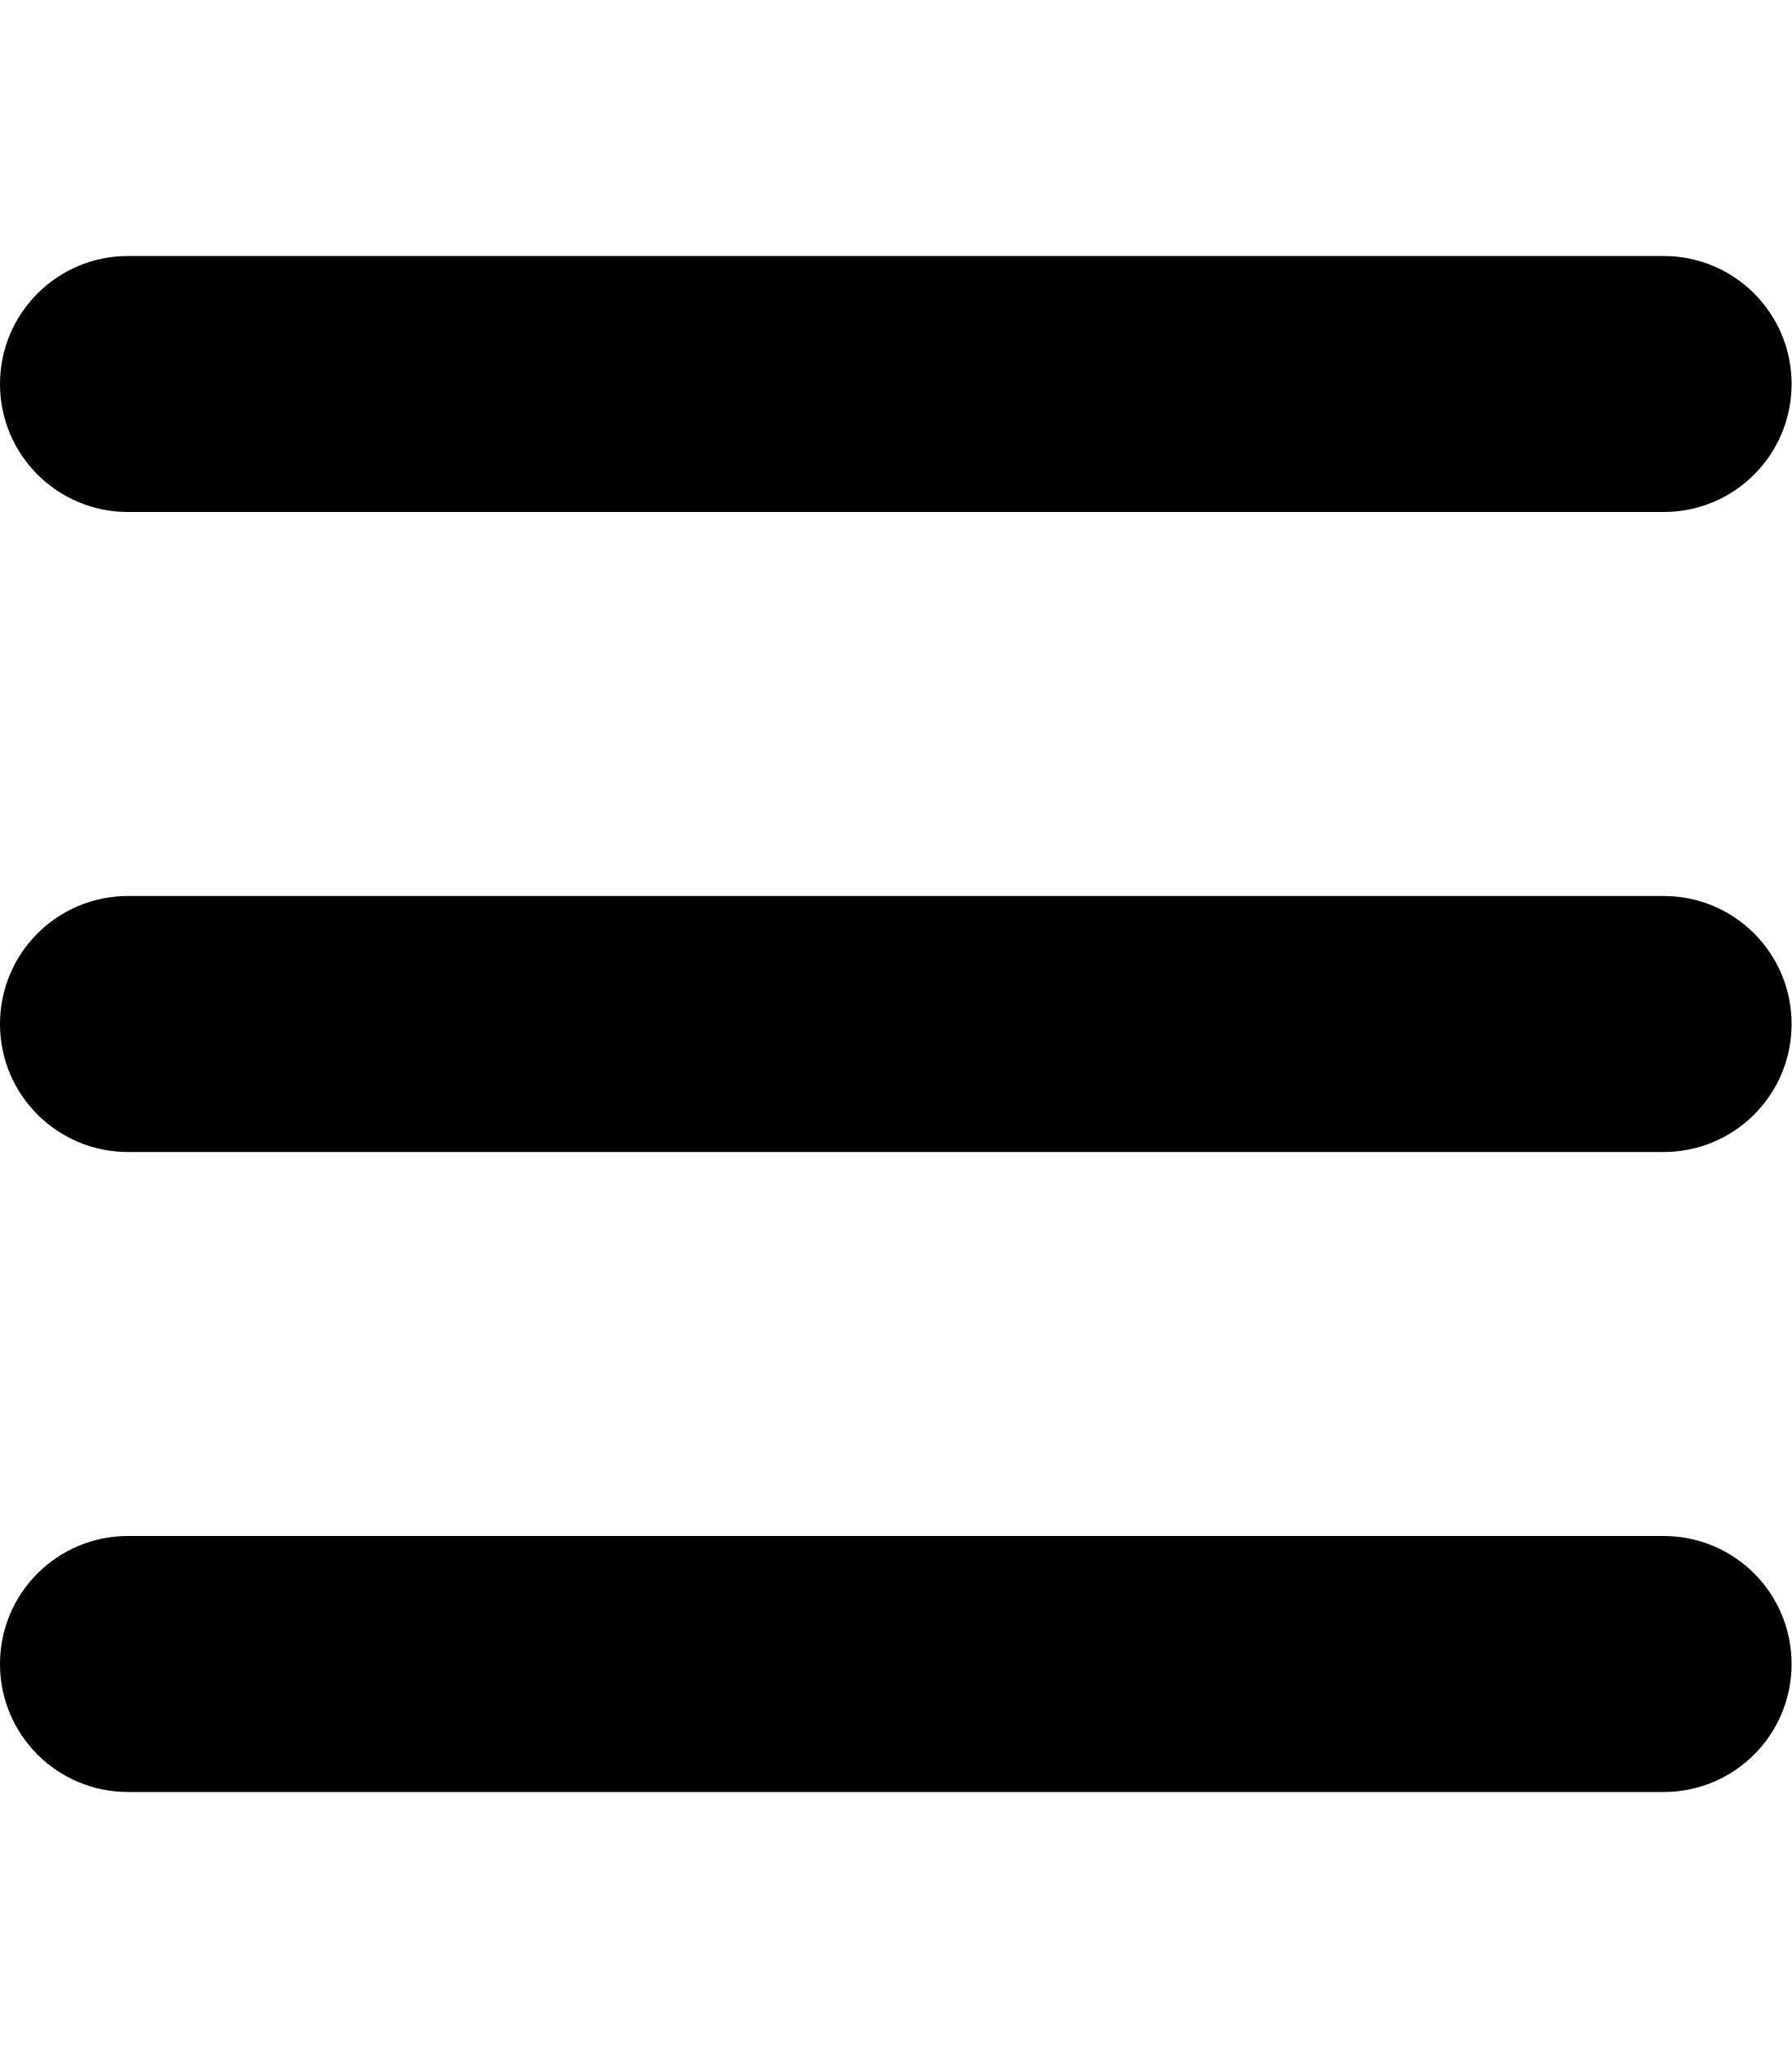
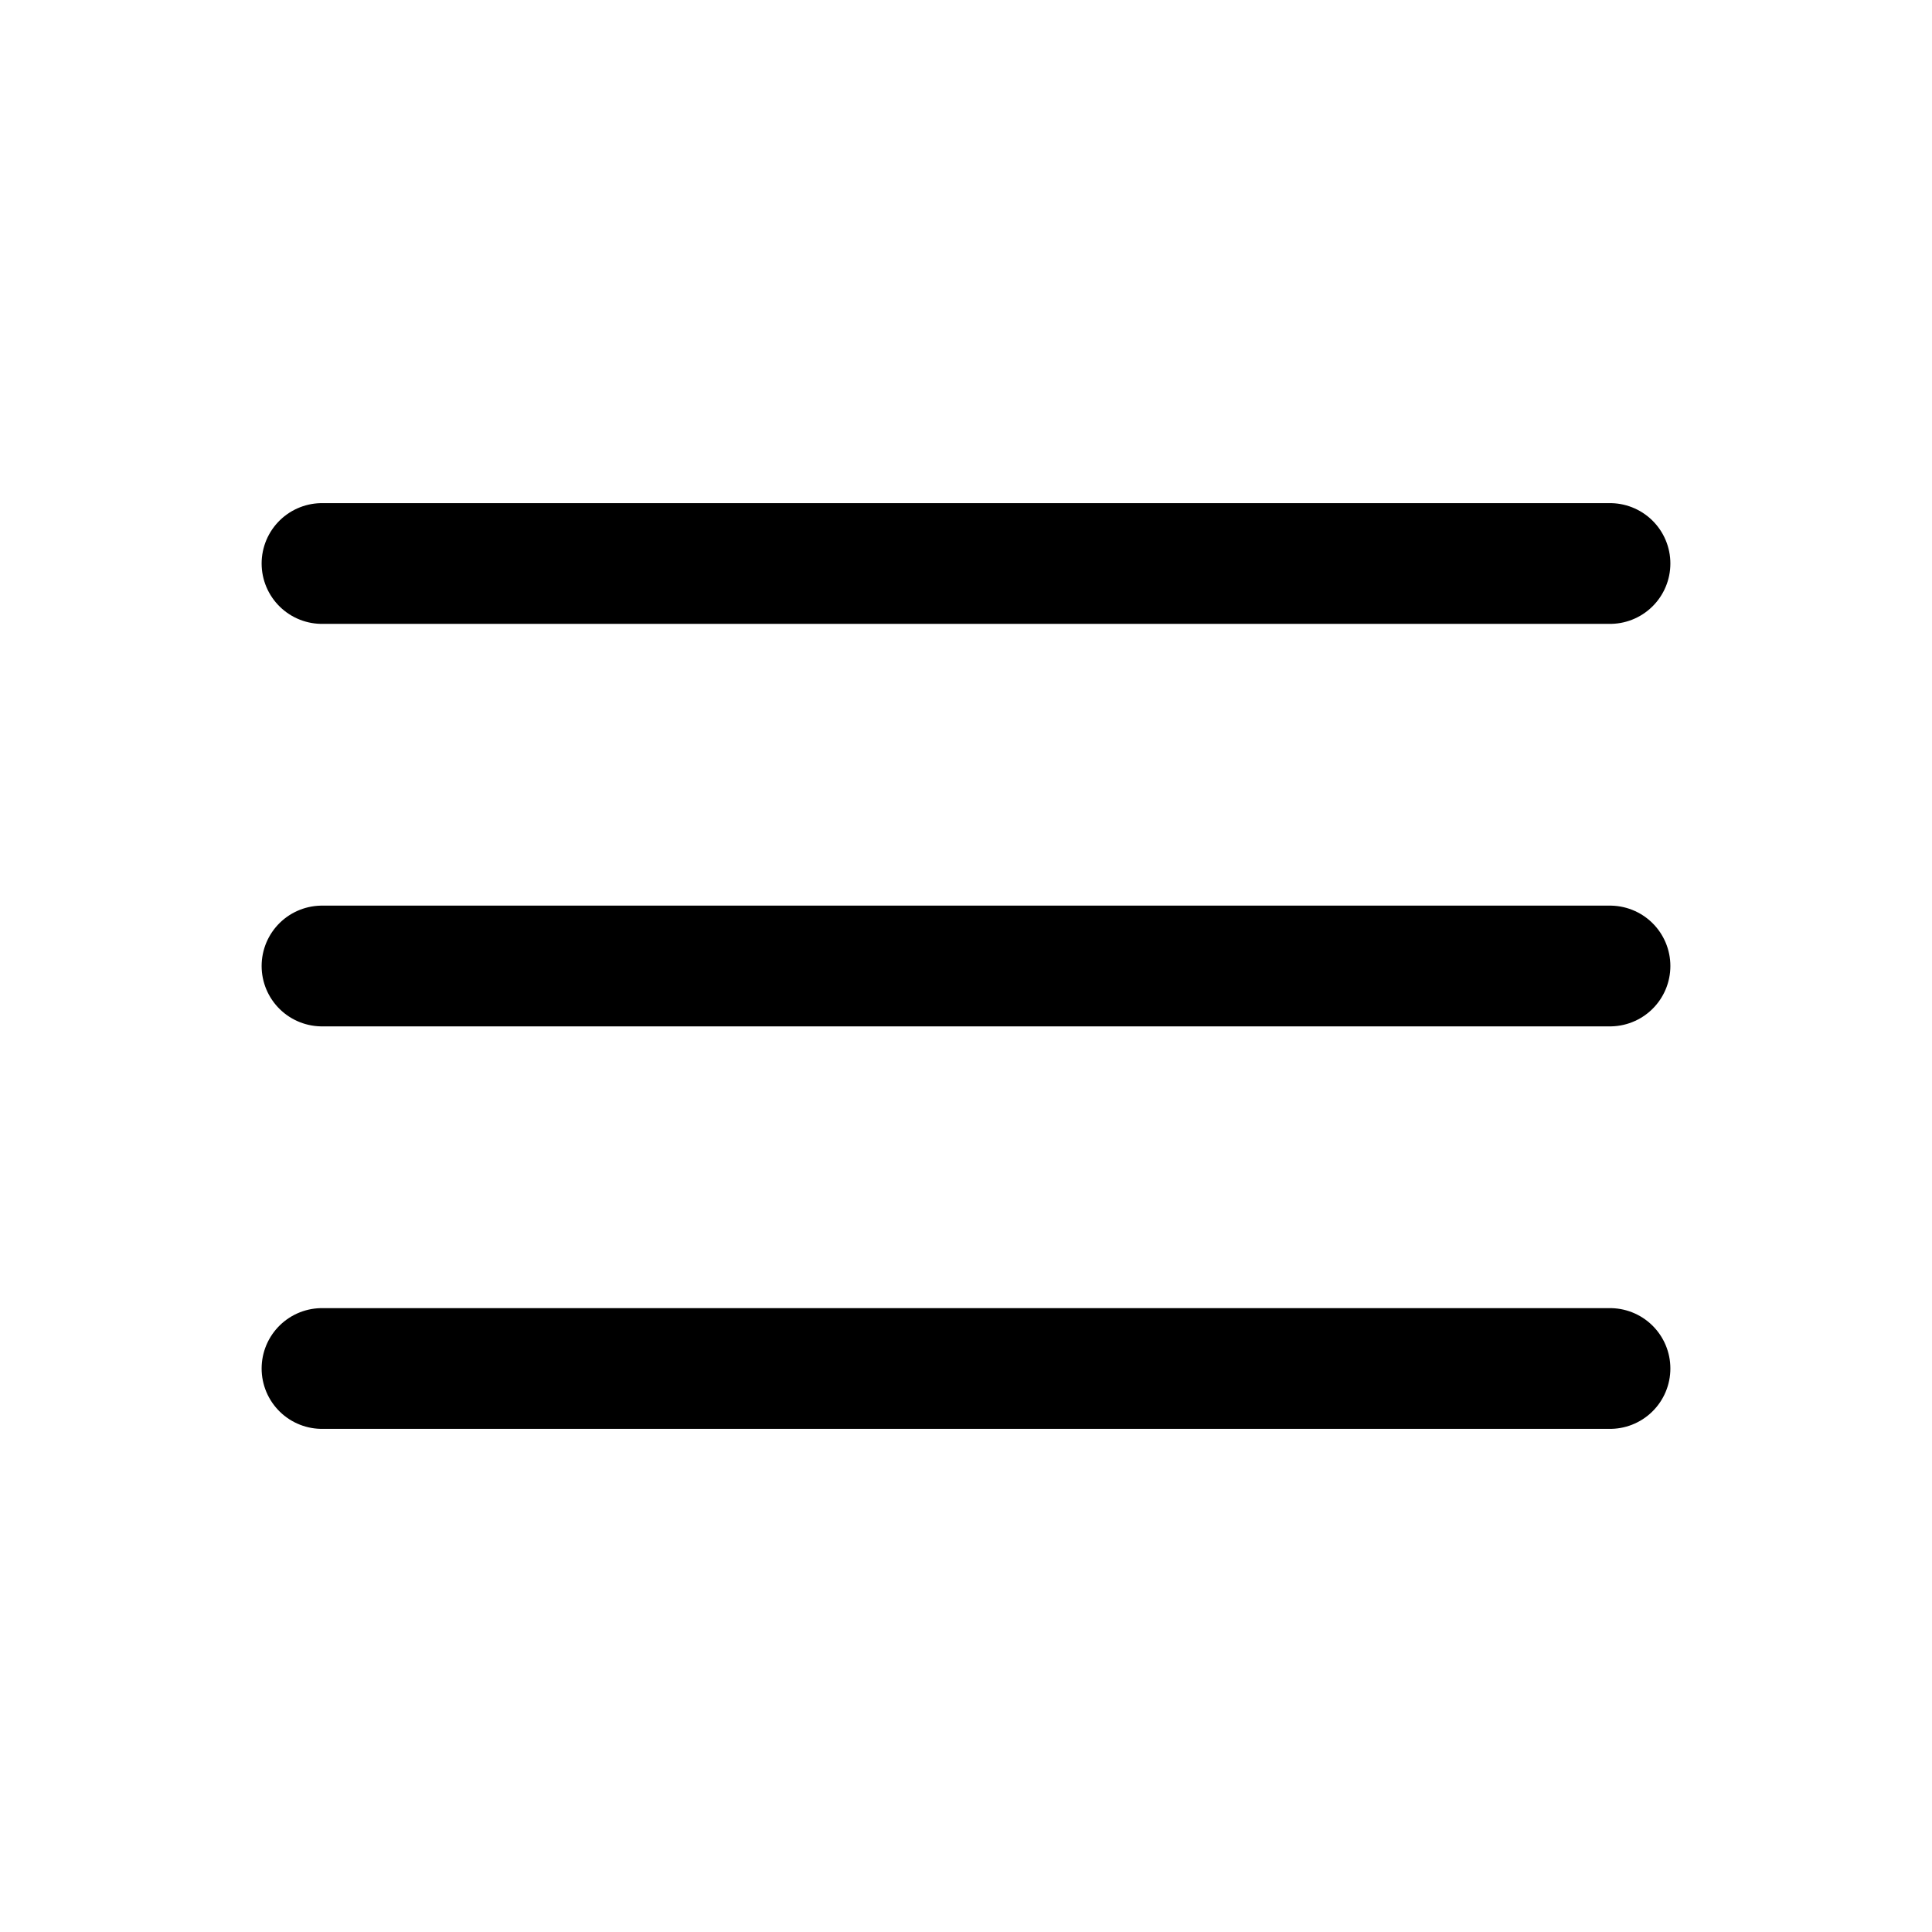
- <svg xmlns="http://www.w3.org/2000/svg" viewBox="0 0 448 512">
-   <path fill="currentColor" d="M0 96C0 78.33 14.33 64 32 64H416C433.7 64 448 78.33 448 96C448 113.7 433.7 128 416 128H32C14.33 128 0 113.7 0 96zM0 256C0 238.3 14.33 224 32 224H416C433.7 224 448 238.3 448 256C448 273.7 433.7 288 416 288H32C14.33 288 0 273.7 0 256zM416 448H32C14.33 448 0 433.7 0 416C0 398.3 14.33 384 32 384H416C433.7 384 448 398.3 448 416C448 433.7 433.7 448 416 448z" />
+ <svg xmlns="http://www.w3.org/2000/svg" width="24px" height="24px" viewBox="0 0 24 24" fill="none">
+   <path fill="currentColor" d="M4 7H20M4 12H20M4 17H20" stroke="currentColor" stroke-width="1.5" stroke-linecap="round" stroke-linejoin="round" />
</svg>
